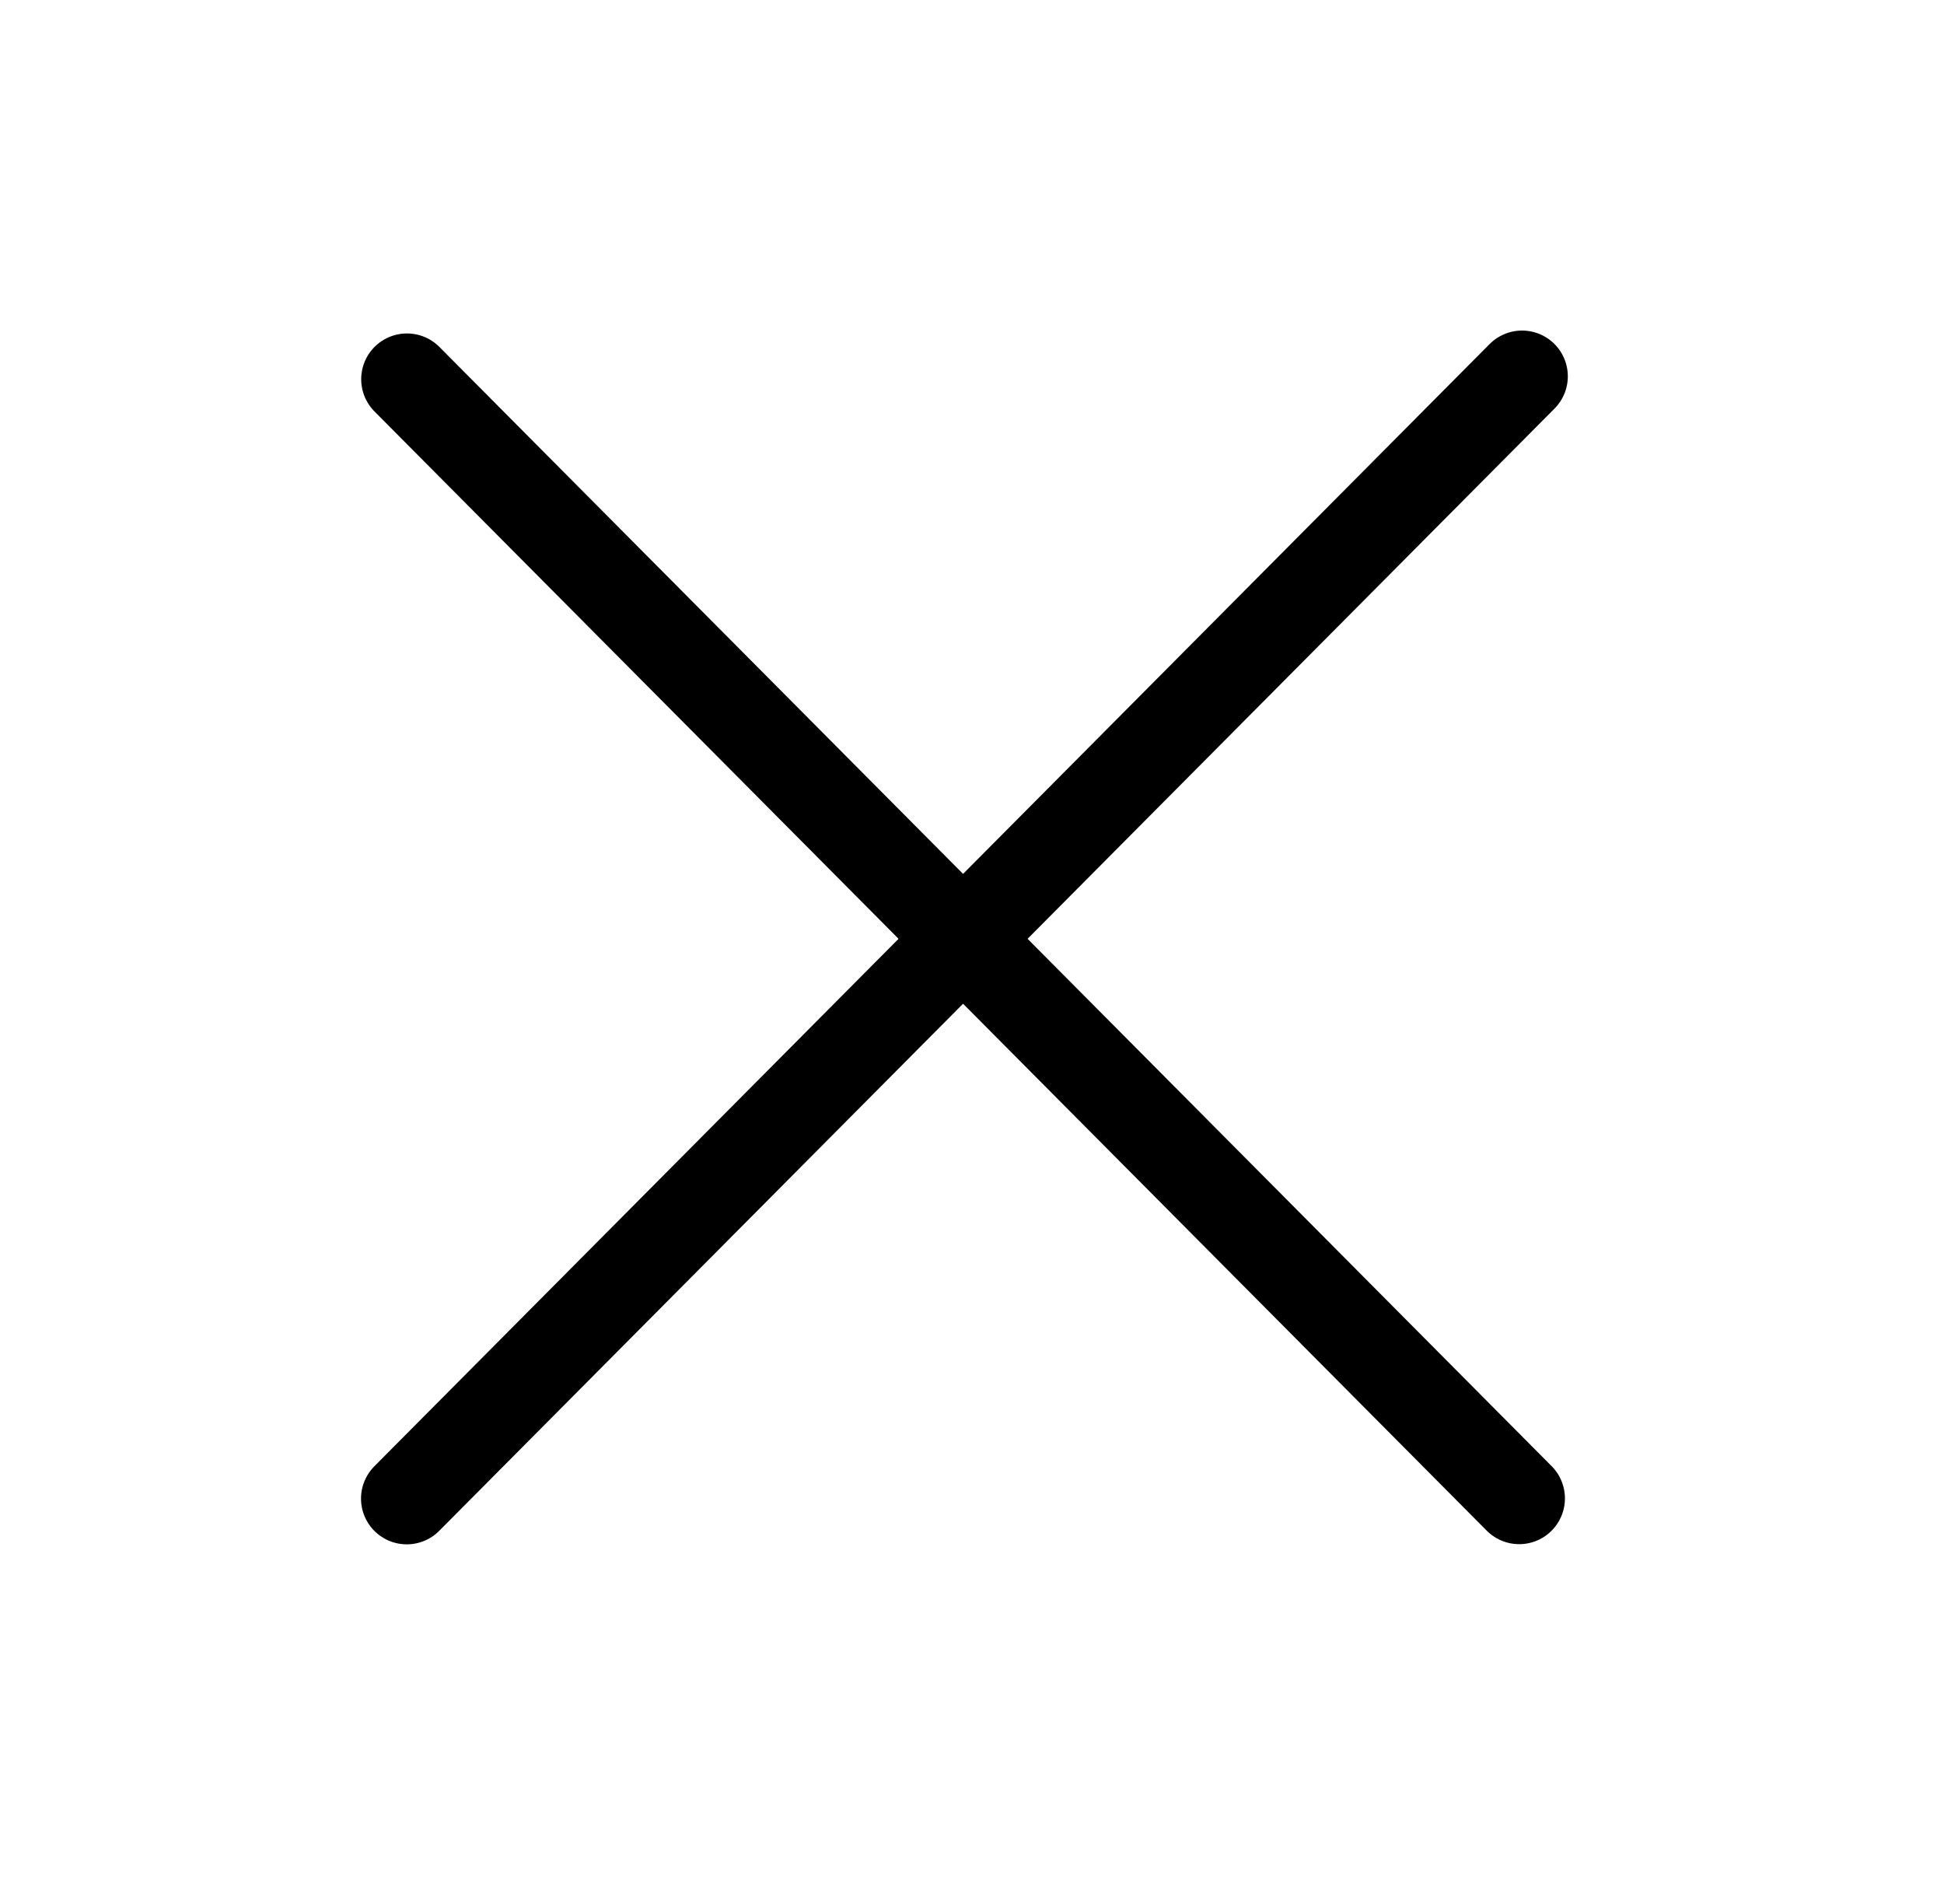
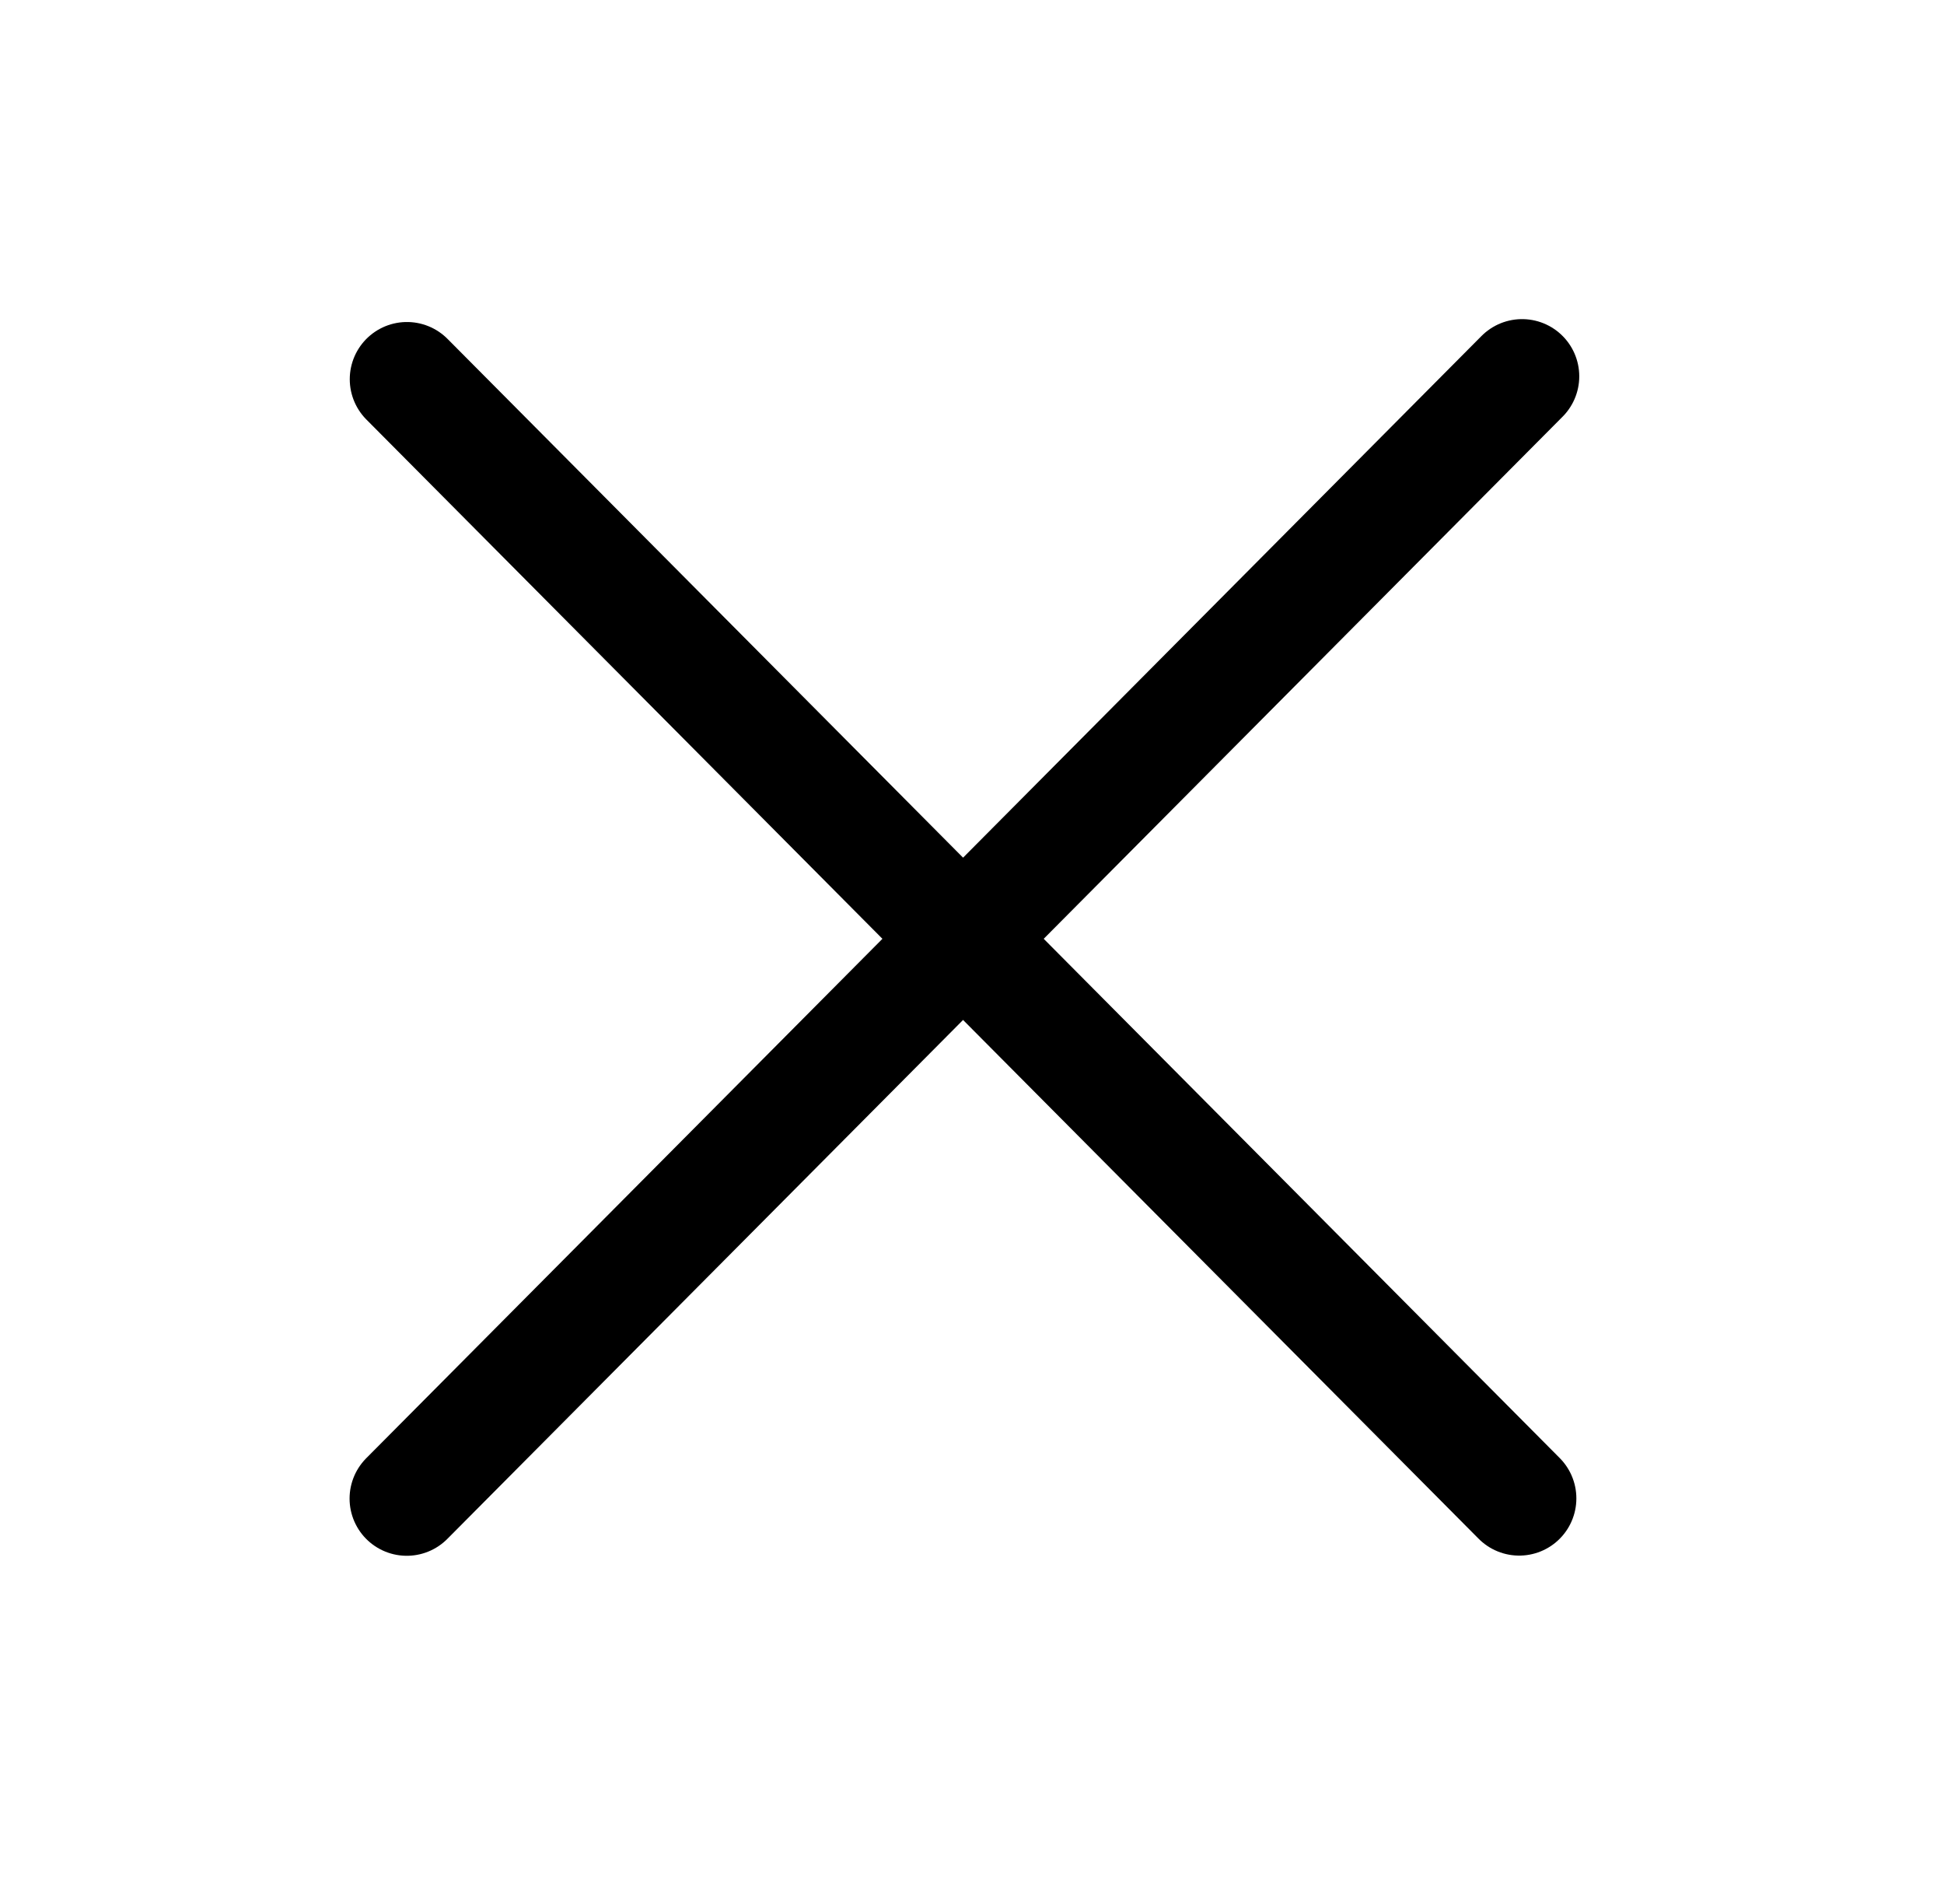
<svg xmlns="http://www.w3.org/2000/svg" width="169.957mm" height="166.398mm" viewBox="0 0 169.957 166.398" version="1.1" id="svg5">
  <defs id="defs2" />
  <g id="layer1" transform="translate(-19.23,-47.17231)">
-     <path style="fill:none;fill-opacity:1;stroke:#000000;stroke-width:8;stroke-linecap:round;stroke-linejoin:round;stroke-dasharray:none;stroke-opacity:1" d="M 54.808,80.318 152.046,178.142" id="path3586" />
-     <path style="fill:none;fill-opacity:1;stroke:#000000;stroke-width:8;stroke-linecap:round;stroke-linejoin:round;stroke-dasharray:none;stroke-opacity:1" d="M 152.299,80.065 54.792,178.158" id="path3588" />
+     <path style="fill:none;fill-opacity:1;stroke:#000000;stroke-width:10;stroke-linecap:round;stroke-linejoin:round;stroke-dasharray:none;stroke-opacity:1" d="M 54.808,80.318 152.046,178.142" id="path3586" />
+     <path style="fill:none;fill-opacity:1;stroke:#000000;stroke-width:10;stroke-linecap:round;stroke-linejoin:round;stroke-dasharray:none;stroke-opacity:1" d="M 152.299,80.065 54.792,178.158" id="path3588" />
  </g>
</svg>
